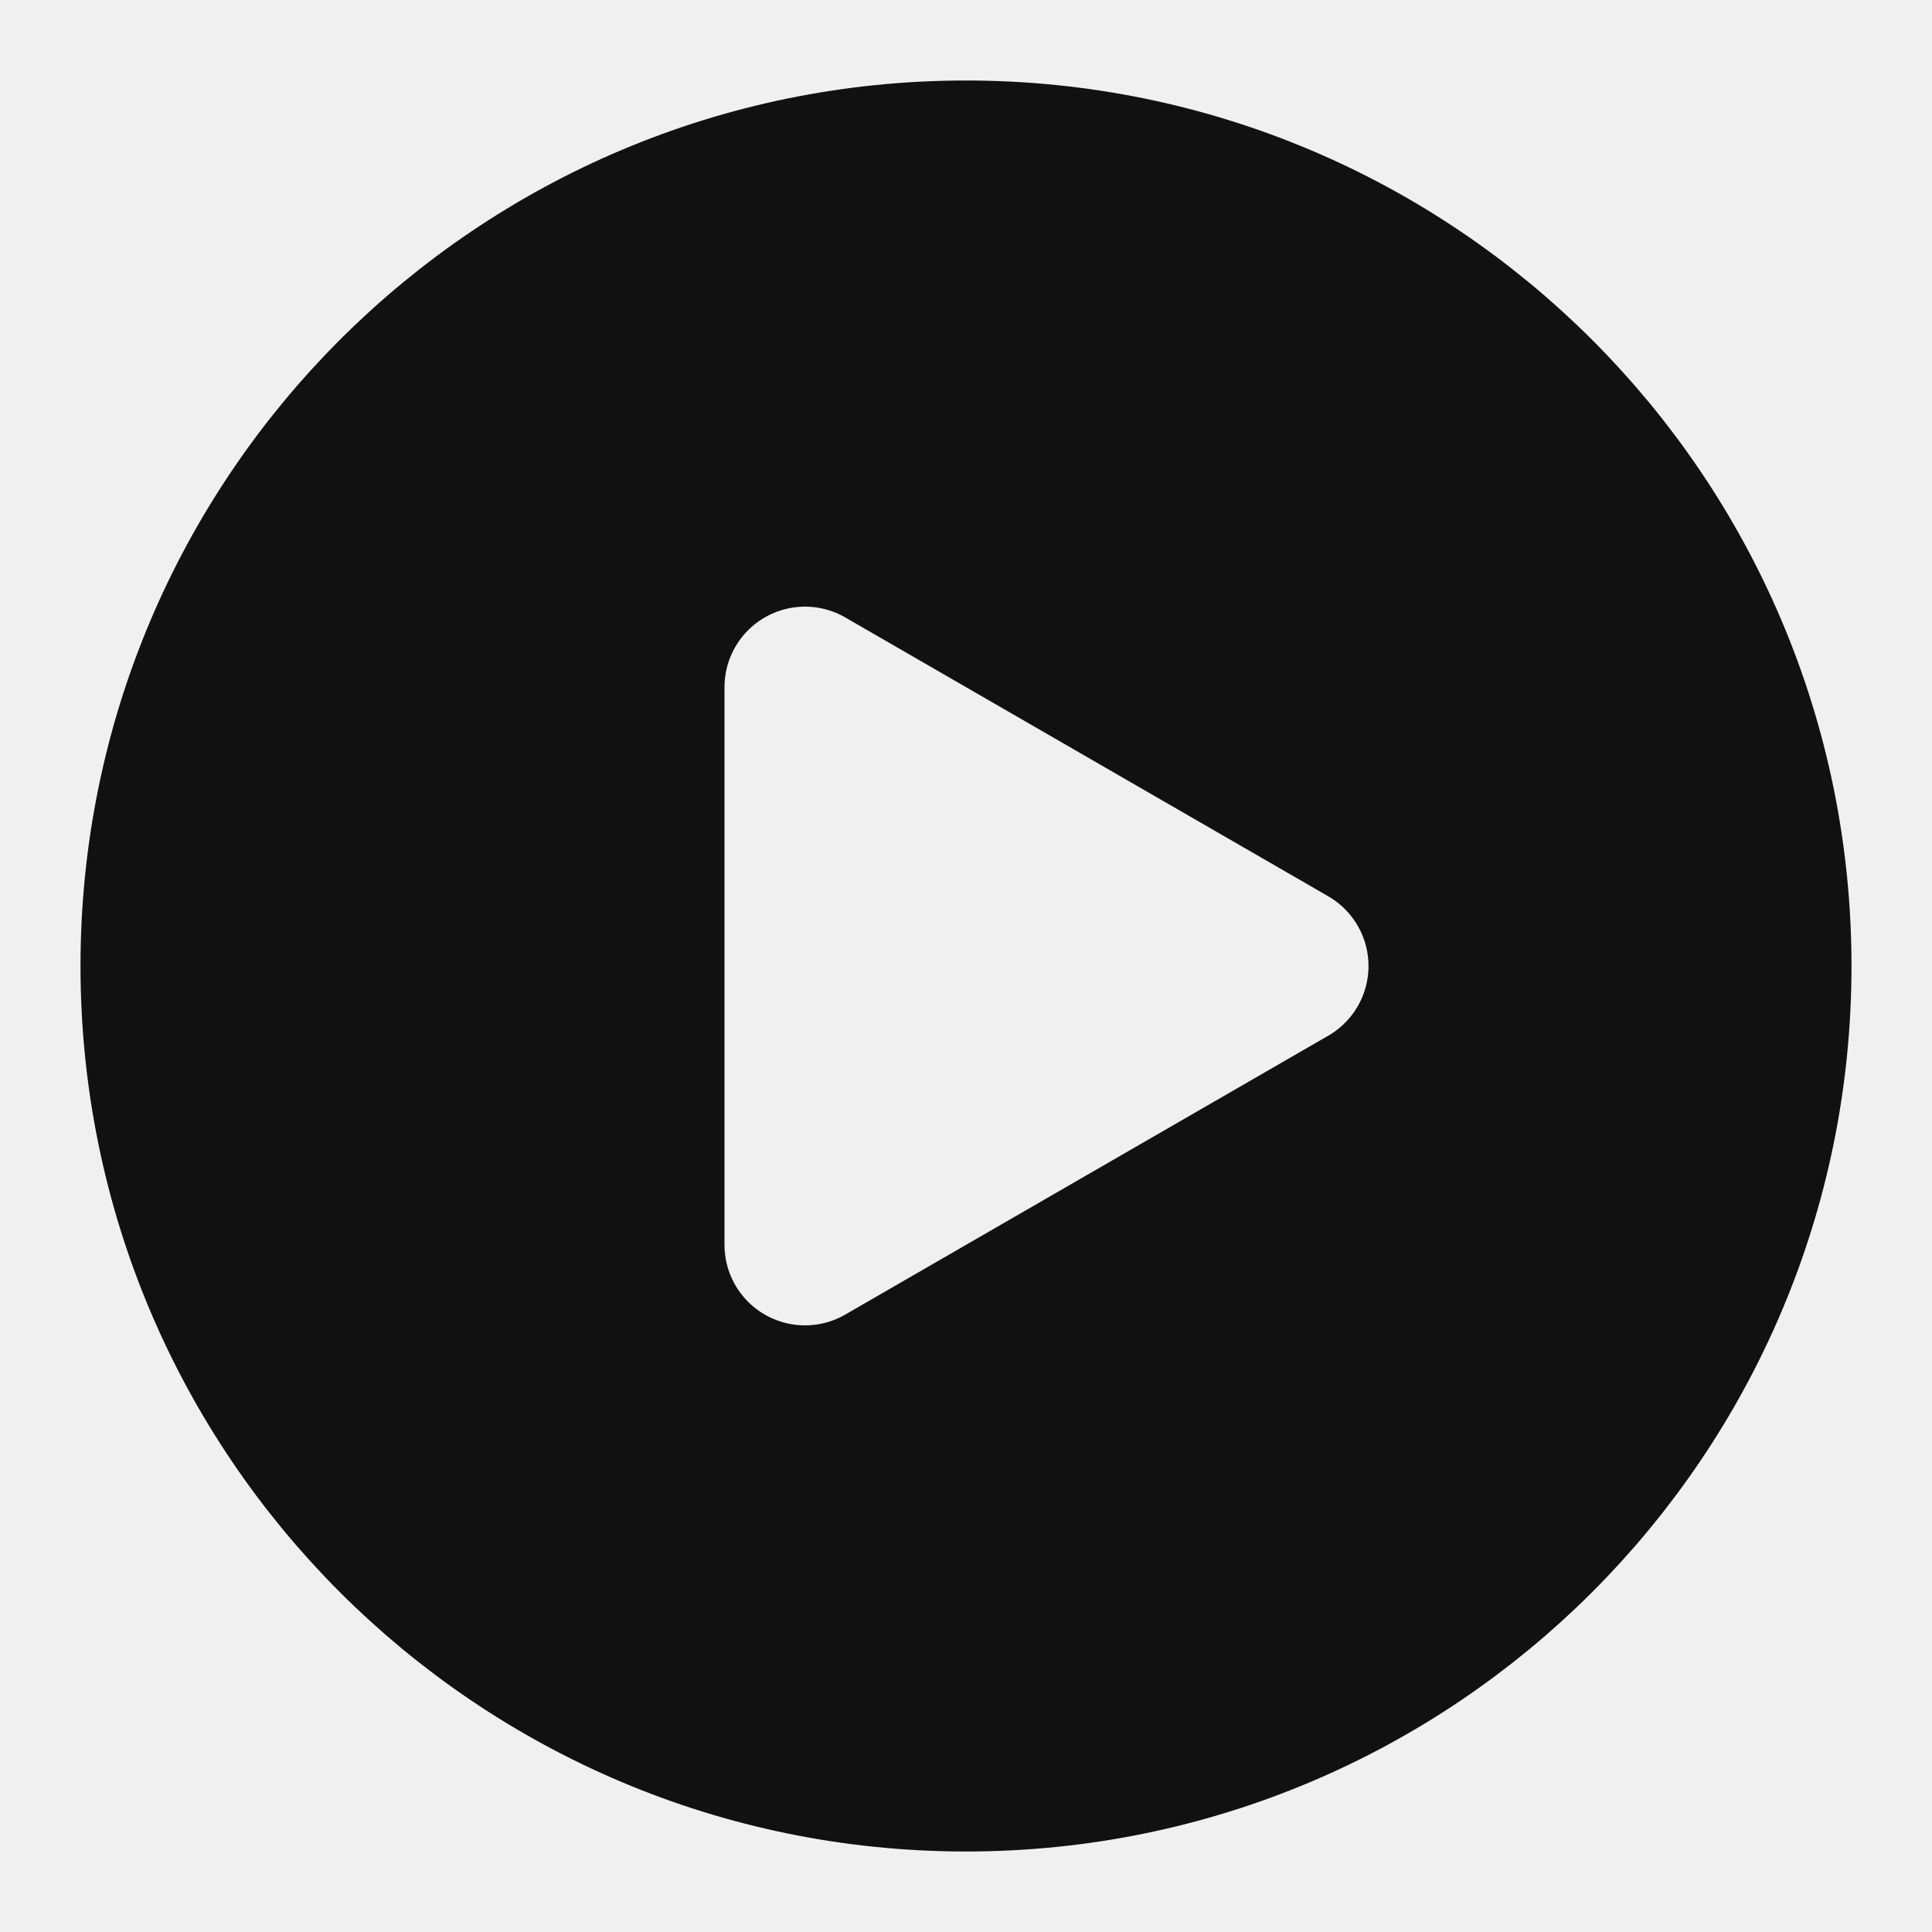
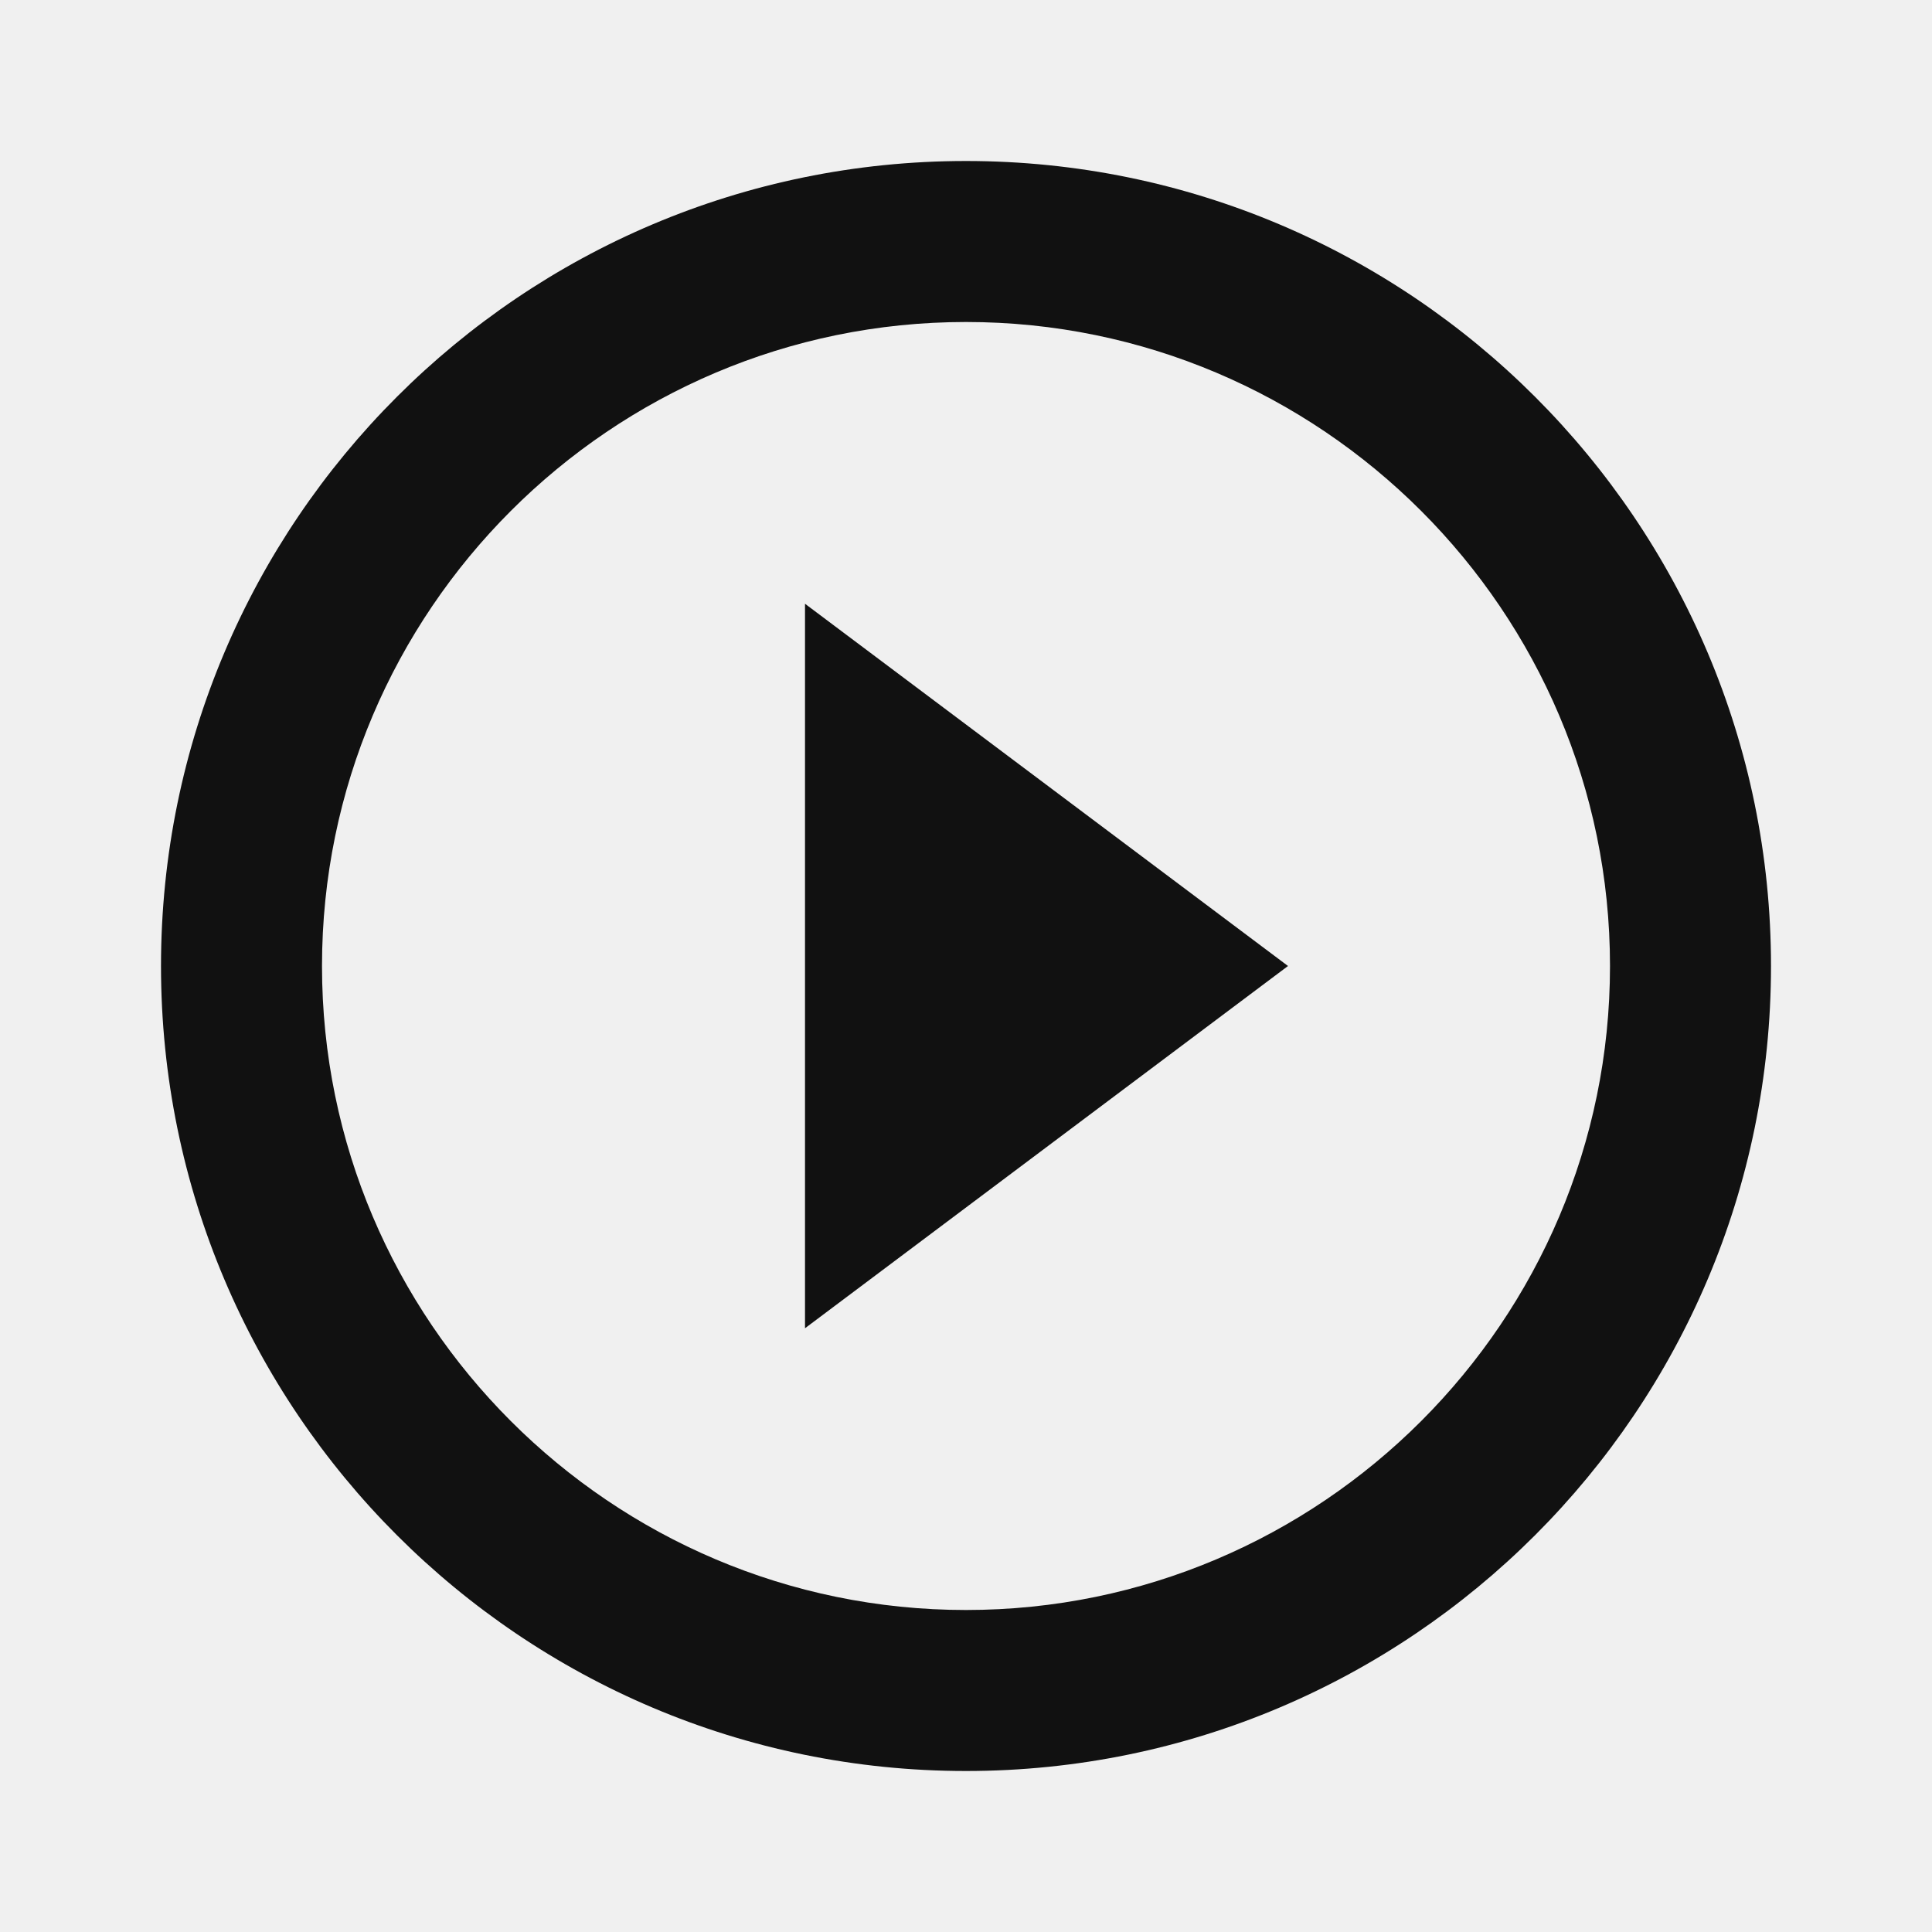
- <svg xmlns="http://www.w3.org/2000/svg" width="1em" height="1em" viewBox="0 0 48 48">
-   <defs>
-     <mask id="SVGu4ff0bvt">
-       <g fill="none" stroke-linejoin="round" stroke-width="4">
-         <path fill="#fff" stroke="#ffffff" d="M24 44c11.046 0 20-8.954 20-20S35.046 4 24 4S4 12.954 4 24s8.954 20 20 20Z" />
-         <path fill="#000" stroke="#000" d="M20 24v-6.928l6 3.464L32 24l-6 3.464l-6 3.464z" />
-       </g>
-     </mask>
-   </defs>
-   <path fill="#111111" d="M0 0h48v48H0z" mask="url(#SVGu4ff0bvt)" />
+ <svg xmlns="http://www.w3.org/2000/svg" width="1em" height="1em" viewBox="0 0 24 24">
+   <path fill="#111111" d="m10 16.5l6-4.5l-6-4.5zM12 2C6.48 2 2 6.48 2 12s4.48 10 10 10s10-4.48 10-10S17.52 2 12 2m0 18c-4.41 0-8-3.59-8-8s3.59-8 8-8s8 3.59 8 8s-3.59 8-8 8" />
</svg>
